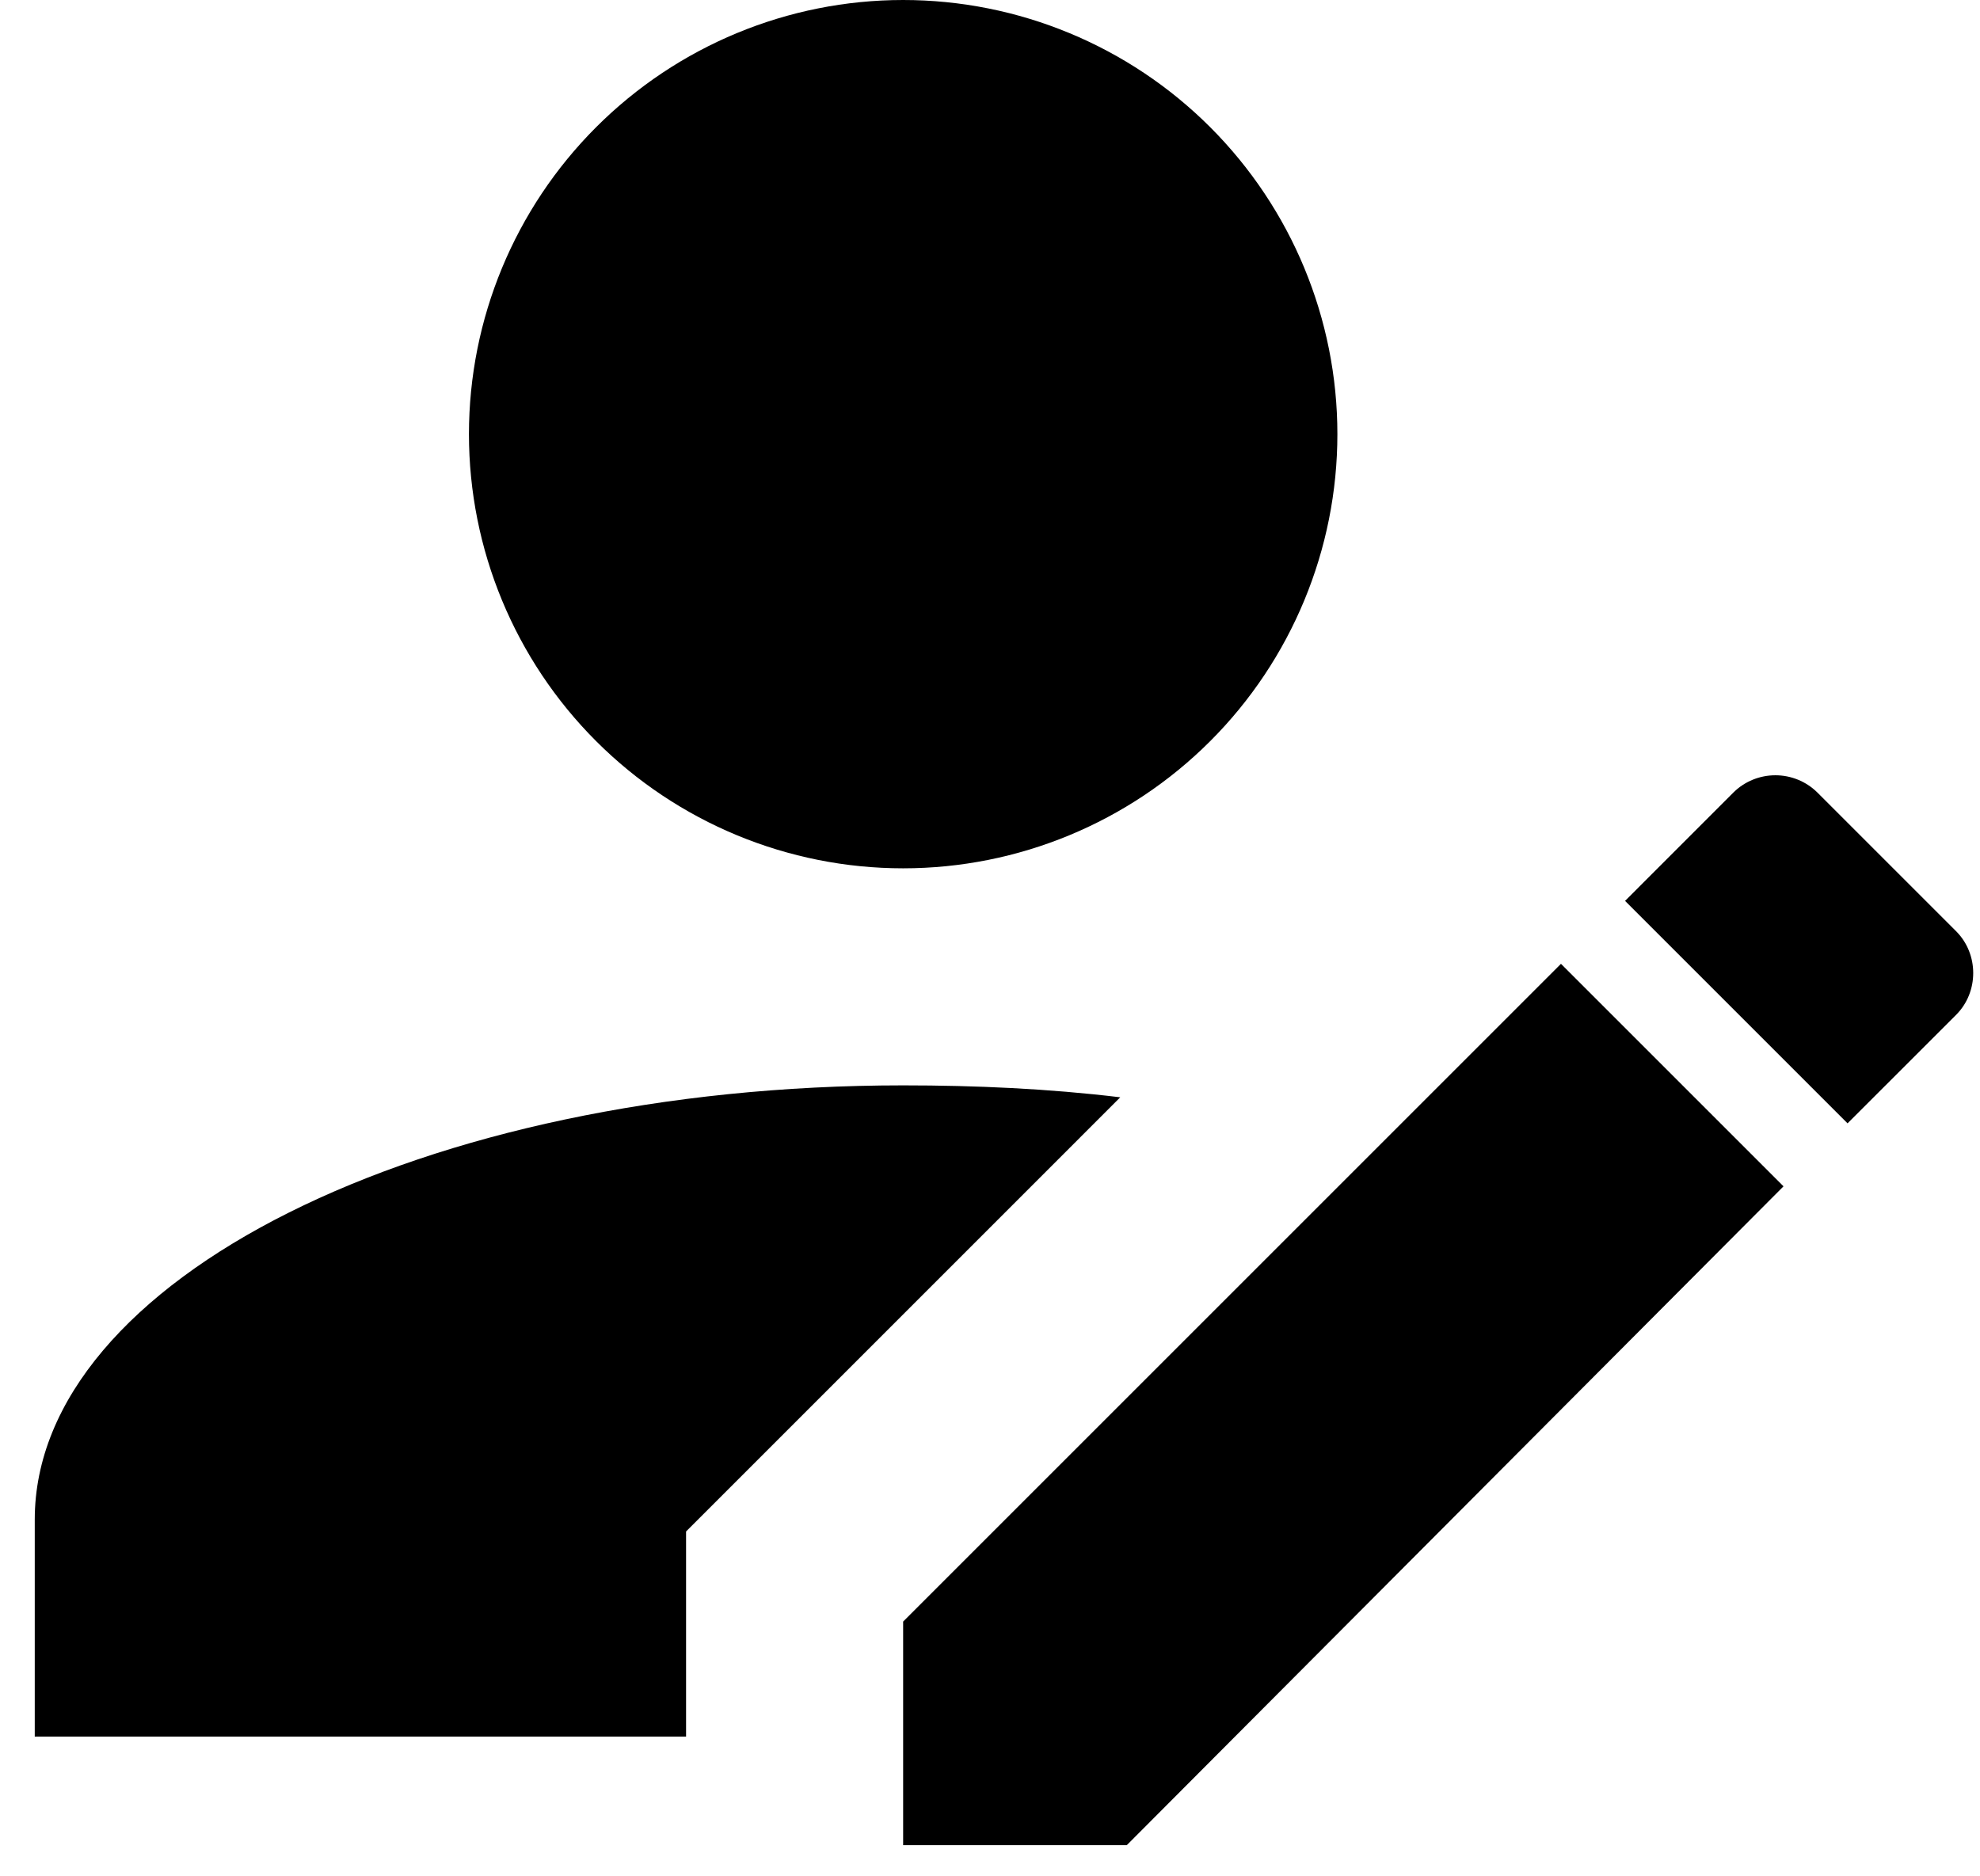
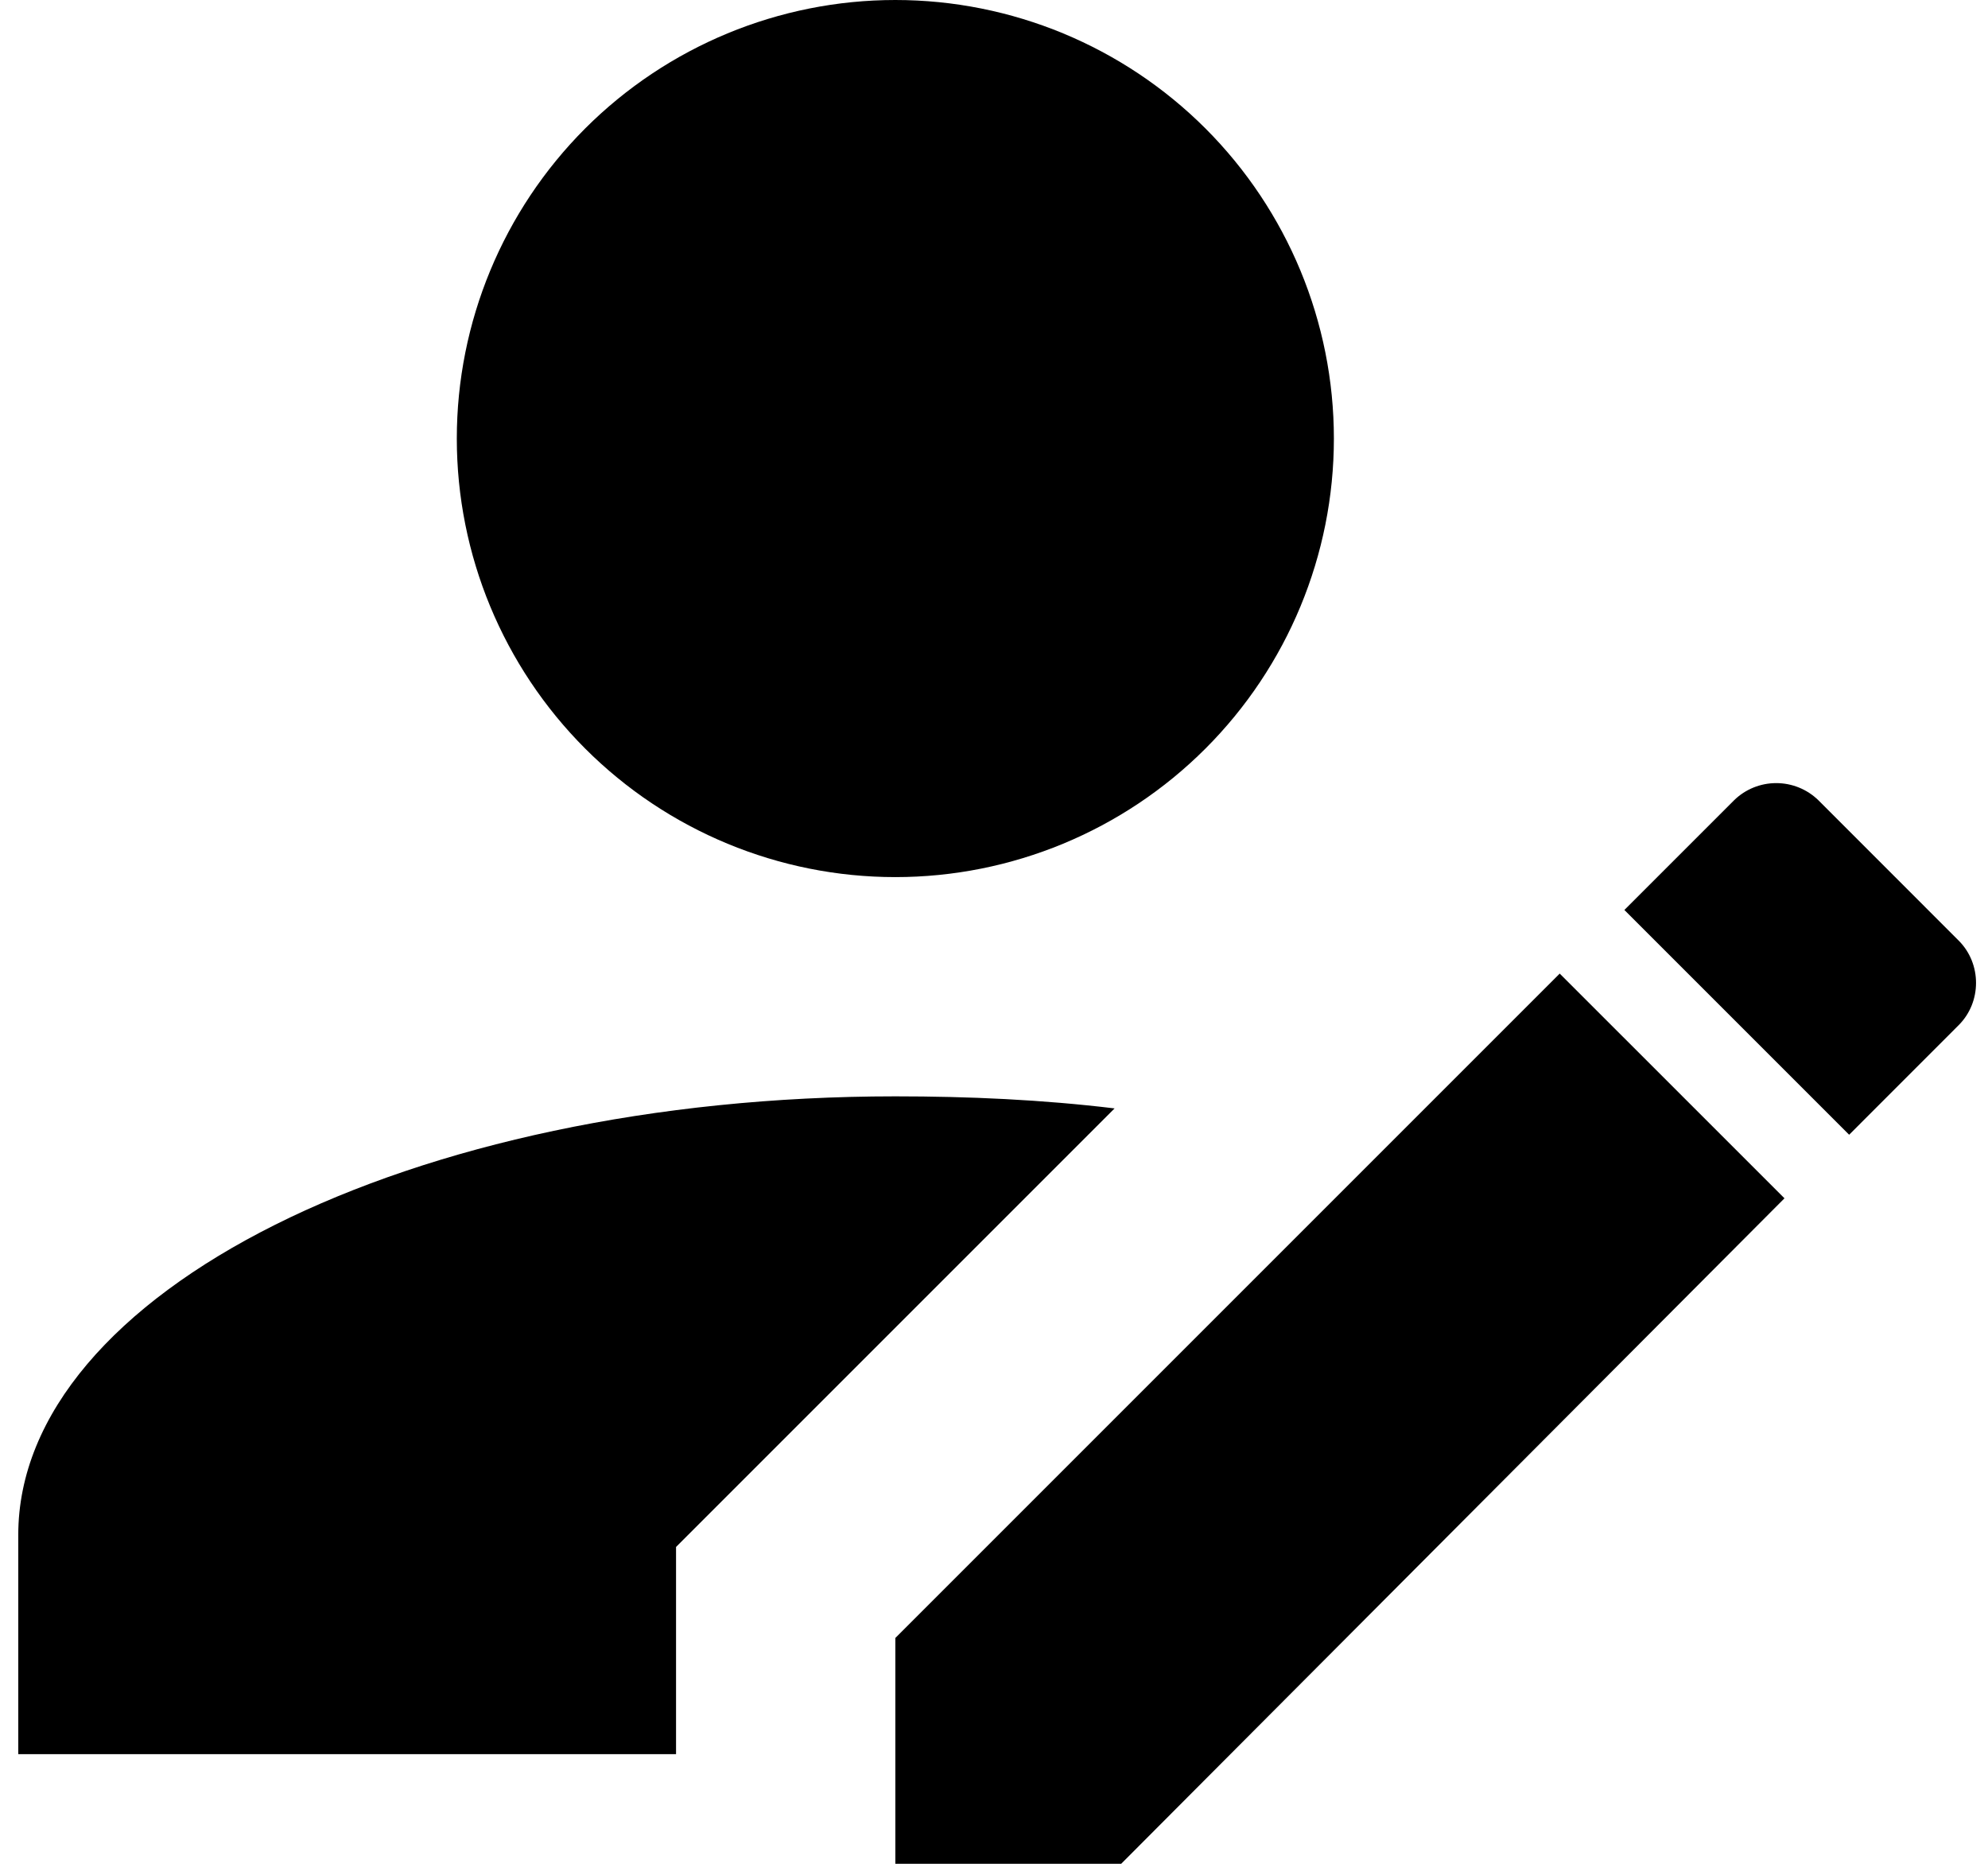
- <svg xmlns="http://www.w3.org/2000/svg" width="38" height="36" viewBox="0 0 38 36" fill="none">
-   <path d="M37.542 19.479L35.458 21.562L31.188 17.292L33.271 15.208C33.485 14.998 33.773 14.881 34.073 14.881C34.373 14.881 34.661 14.998 34.875 15.208L37.542 17.875C37.979 18.312 37.979 19.042 37.542 19.479ZM17.333 31.125L29.958 18.5L34.229 22.771L21.625 35.417H17.333V31.125ZM17.333 20.833C8.125 20.833 0.667 24.562 0.667 29.167V33.333H13.167V29.396L21.5 21.062C20.125 20.896 18.729 20.833 17.333 20.833ZM17.333 0C15.123 0 13.004 0.878 11.441 2.441C9.878 4.004 9 6.123 9 8.333C9 10.543 9.878 12.663 11.441 14.226C13.004 15.789 15.123 16.667 17.333 16.667C19.543 16.667 21.663 15.789 23.226 14.226C24.789 12.663 25.667 10.543 25.667 8.333C25.667 6.123 24.789 4.004 23.226 2.441C21.663 0.878 19.543 0 17.333 0Z" fill="black" />
+ <svg xmlns="http://www.w3.org/2000/svg" width="32" height="30" viewBox="0 0 32 30" fill="none">
+   <path d="M31.529 16.5L29.765 18.265L26.147 14.647L27.912 12.882C28.093 12.704 28.337 12.605 28.591 12.605C28.845 12.605 29.089 12.704 29.271 12.882L31.529 15.141C31.9 15.512 31.9 16.129 31.529 16.5ZM14.412 26.365L25.106 15.671L28.724 19.288L18.047 30H14.412V26.365ZM14.412 17.647C6.612 17.647 0.294 20.806 0.294 24.706V28.235H10.882V24.9L17.941 17.841C16.776 17.7 15.594 17.647 14.412 17.647ZM14.412 0C12.54 0 10.744 0.744 9.42 2.067C8.097 3.391 7.353 5.187 7.353 7.059C7.353 8.931 8.097 10.726 9.42 12.05C10.744 13.374 12.54 14.118 14.412 14.118C16.284 14.118 18.079 13.374 19.403 12.05C20.727 10.726 21.471 8.931 21.471 7.059C21.471 5.187 20.727 3.391 19.403 2.067C18.079 0.744 16.284 0 14.412 0Z" fill="black" />
</svg>
